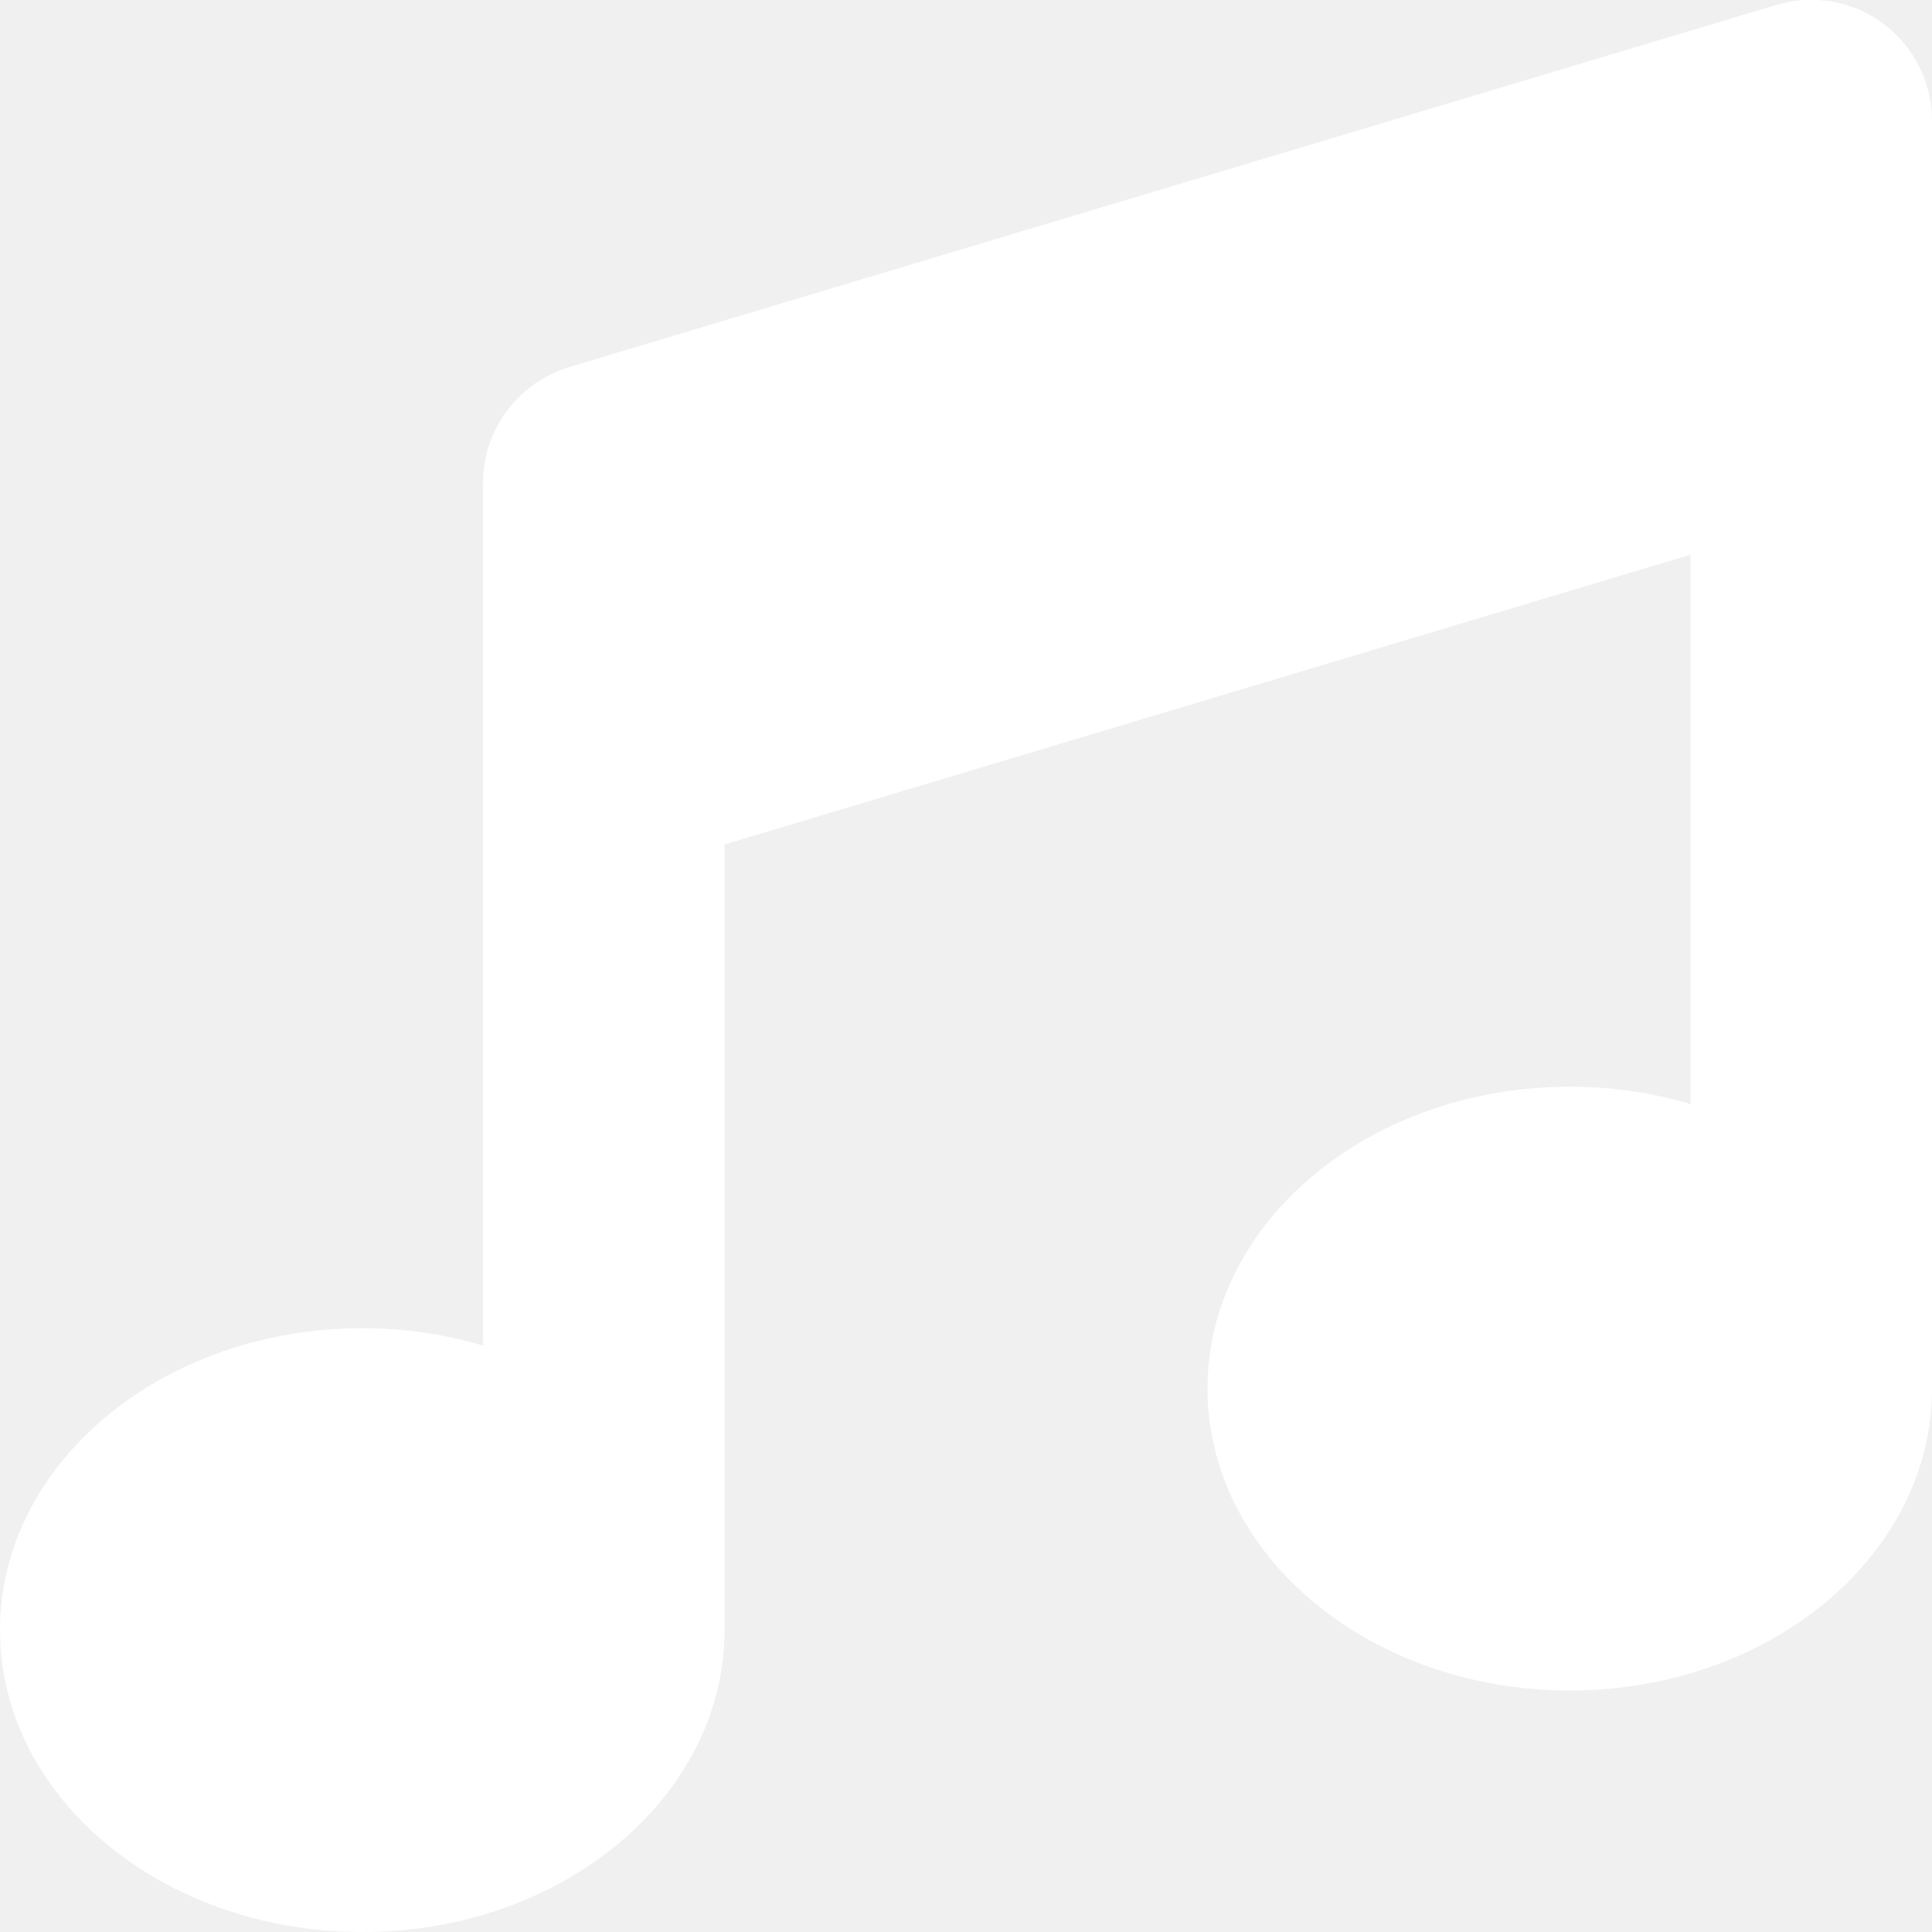
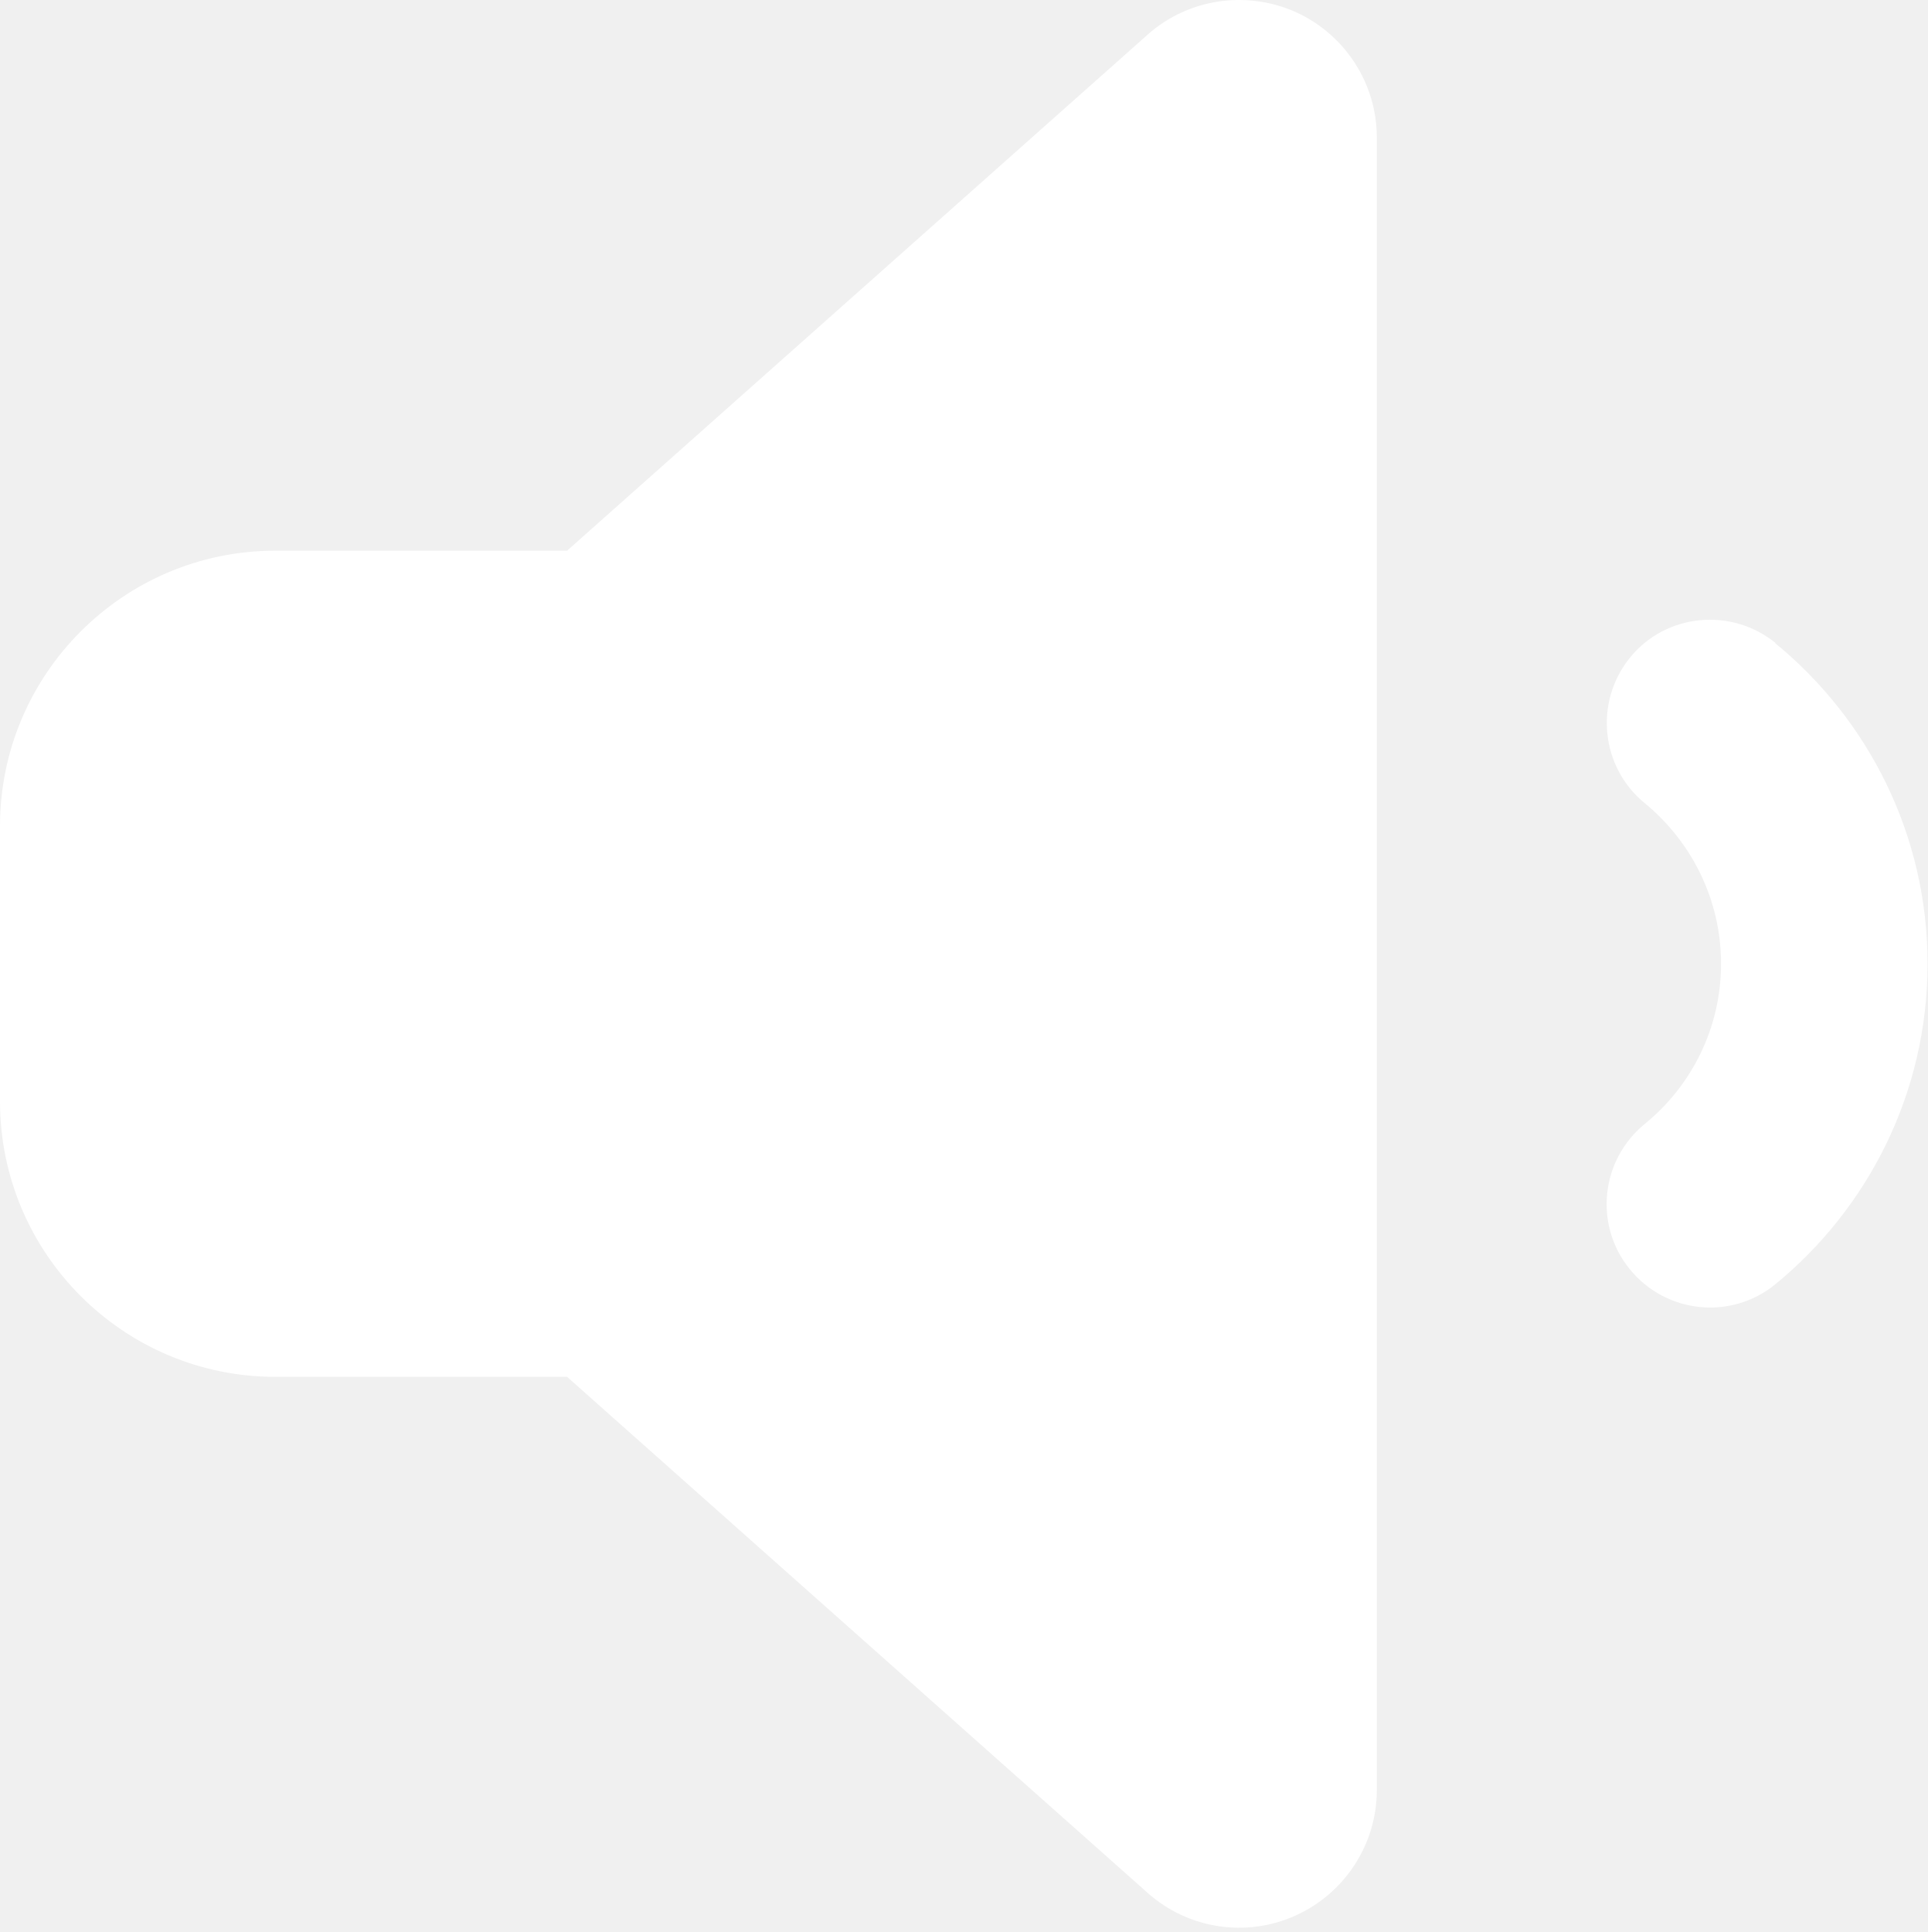
- <svg xmlns="http://www.w3.org/2000/svg" width="512" height="512" viewBox="0 0 512 512" fill="none">
-   <g clip-path="url(#clip0_686_954)">
-     <path d="M499.1 6.3C507.2 12.3 512 21.9 512 32V104V368C512 412.2 469 448 416 448C363 448 320 412.2 320 368C320 323.8 363 288 416 288C427.2 288 438 289.6 448 292.6V147L192 223.8V432C192 476.2 149 512 96 512C43 512 0 476.2 0 432C0 387.8 43 352 96 352C107.2 352 118 353.6 128 356.6V200V128C128 113.9 137.3 101.4 150.8 97.3L470.8 1.3C480.5 -1.6 491 0.2 499.1 6.3Z" fill="white" />
-   </g>
-   <defs>
-     <clipPath id="clip0_686_954">
-       <rect width="512" height="512" fill="white" />
-     </clipPath>
-   </defs>
+ <svg xmlns="http://www.w3.org/2000/svg" width="448" height="449" viewBox="0 0 448 449" fill="none">
+   <path d="M301.1 2.781C312.6 7.981 320 19.381 320 31.981V415.981C320 428.581 312.6 439.981 301.1 445.181C289.6 450.381 276.1 448.281 266.7 439.881L131.8 319.981H64C28.7 319.981 0 291.281 0 255.981V191.981C0 156.681 28.7 127.981 64 127.981H131.8L266.7 8.081C276.1 -0.319 289.6 -2.319 301.1 2.781ZM412.6 149.481C434.1 167.081 448 193.881 448 223.981C448 254.081 434.1 280.881 412.6 298.481C402.3 306.881 387.2 305.281 378.8 294.981C370.4 284.681 372 269.581 382.3 261.181C393.1 252.381 400 238.981 400 223.981C400 208.981 393.1 195.581 382.3 186.681C372 178.281 370.5 163.181 378.8 152.881C387.1 142.581 402.3 141.081 412.6 149.381V149.481Z" fill="white" />
</svg>
